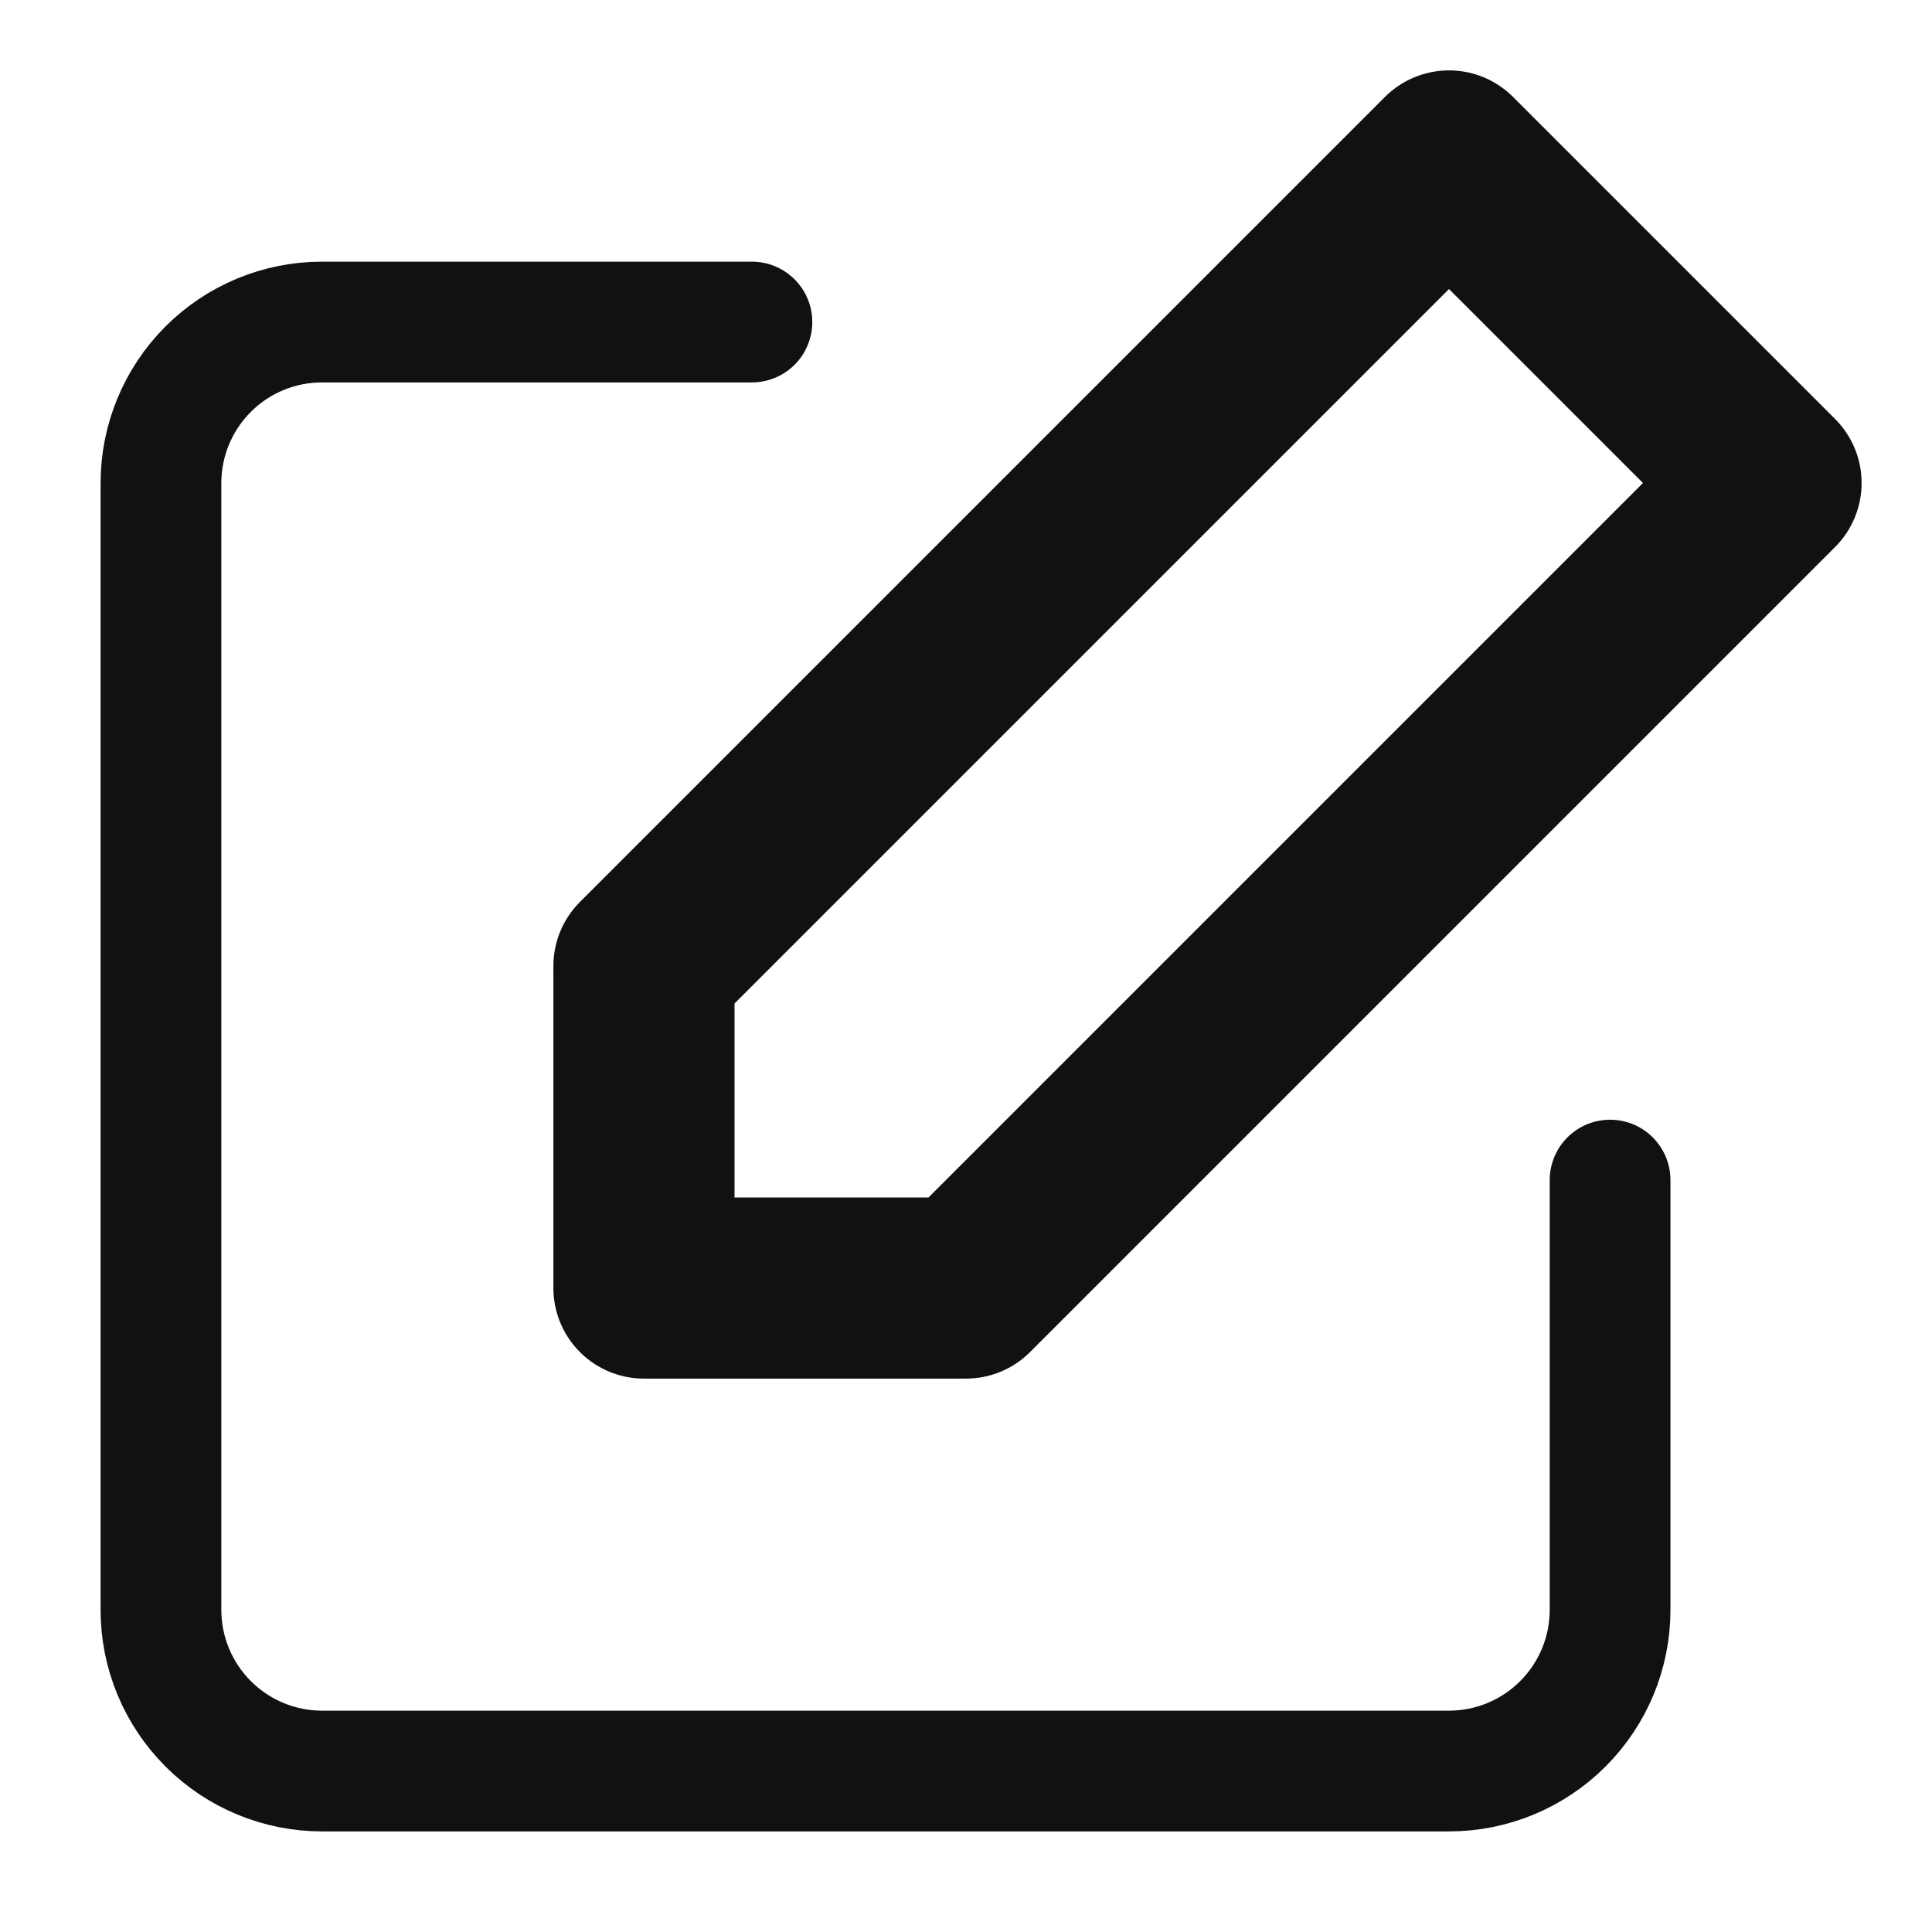
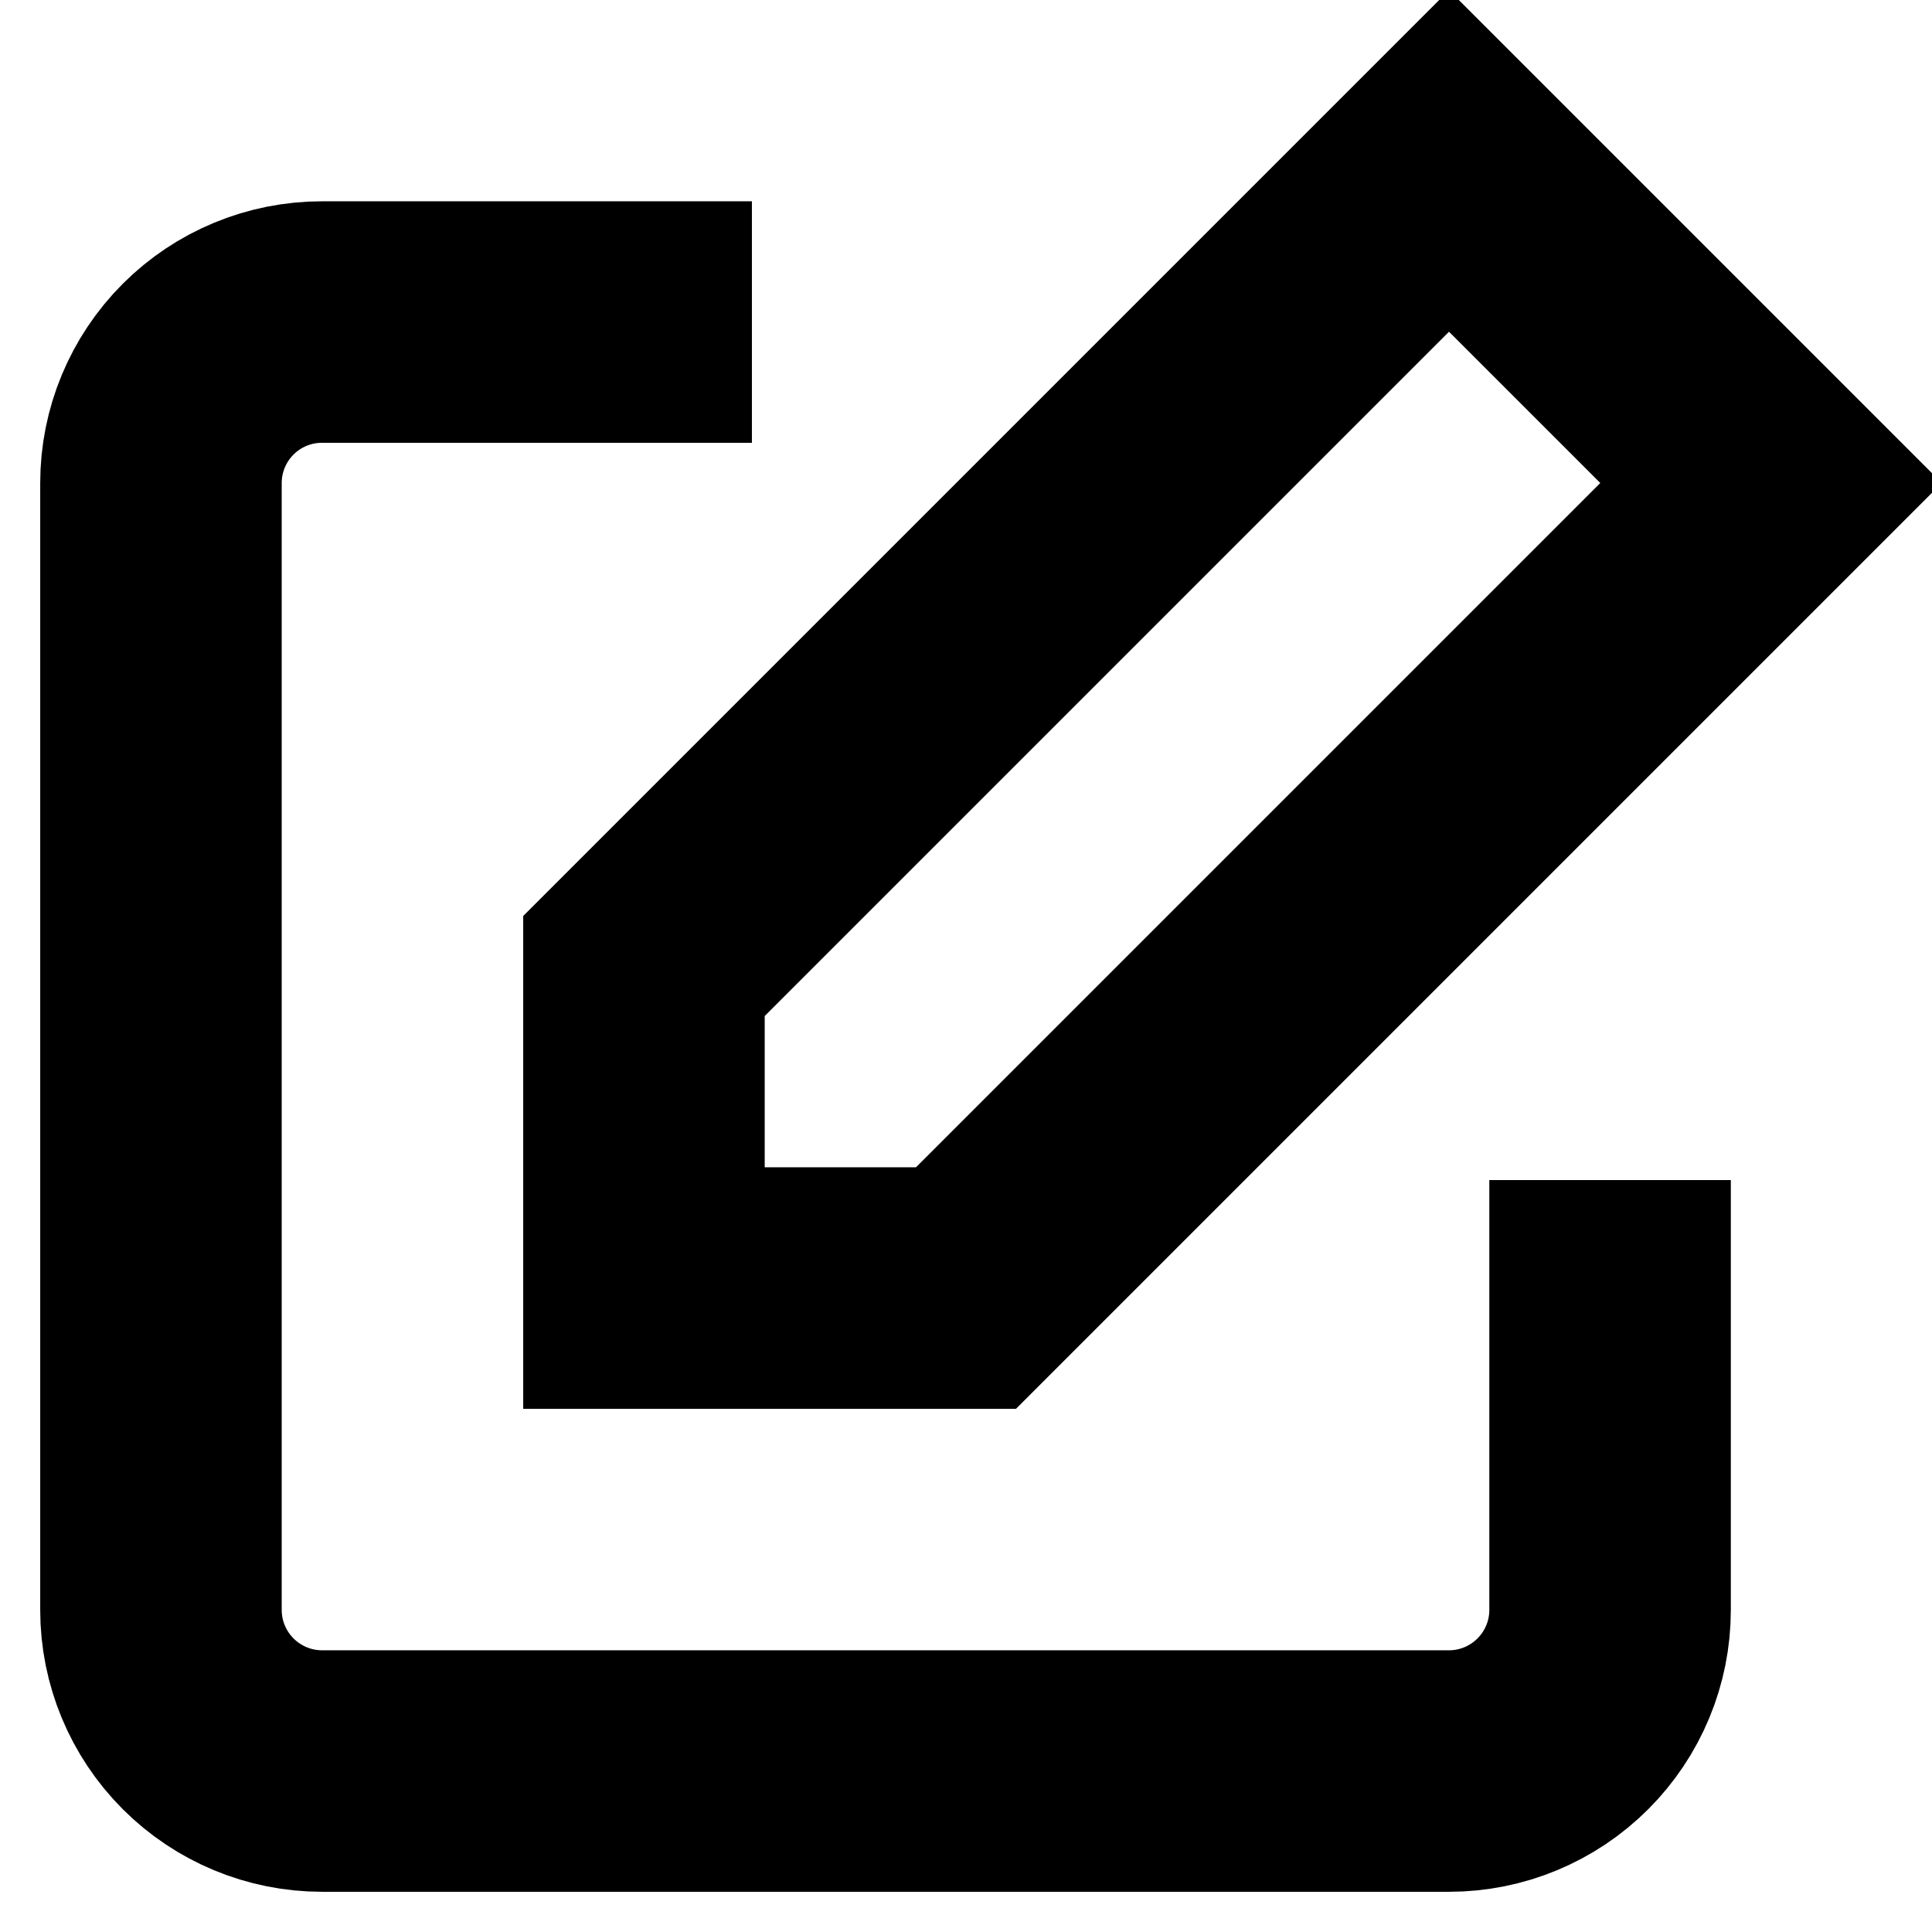
- <svg xmlns="http://www.w3.org/2000/svg" width="16" height="16" viewBox="0 0 16 16" fill="none">
-   <path d="M13.334 9.773V13.333C13.334 13.687 13.193 14.026 12.943 14.276C12.693 14.526 12.354 14.667 12 14.667H2.667C2.313 14.667 1.974 14.526 1.724 14.276C1.474 14.026 1.333 13.687 1.333 13.333V4C1.333 3.646 1.474 3.307 1.724 3.057C1.974 2.807 2.313 2.667 2.667 2.667H6.227" stroke="#111111" stroke-linecap="round" stroke-linejoin="round" />
-   <path d="M12 1.333L14.667 4L8 10.667H5.333V8L12 1.333Z" stroke="#111111" stroke-width="1.5" stroke-linecap="round" stroke-linejoin="round" />
+ <svg xmlns="http://www.w3.org/2000/svg" width="16" height="16" viewBox="0 0 16 16" stroke-width="2" stroke="#000000" fill="none">
+   <path d="M13.334 9.773V13.333C13.334 13.687 13.193 14.026 12.943 14.276C12.693 14.526 12.354 14.667 12 14.667H2.667C2.313 14.667 1.974 14.526 1.724 14.276C1.474 14.026 1.333 13.687 1.333 13.333V4C1.333 3.646 1.474 3.307 1.724 3.057C1.974 2.807 2.313 2.667 2.667 2.667H6.227" />
+   <path d="M12 1.333L14.667 4L8 10.667H5.333V8L12 1.333Z" />
</svg>
